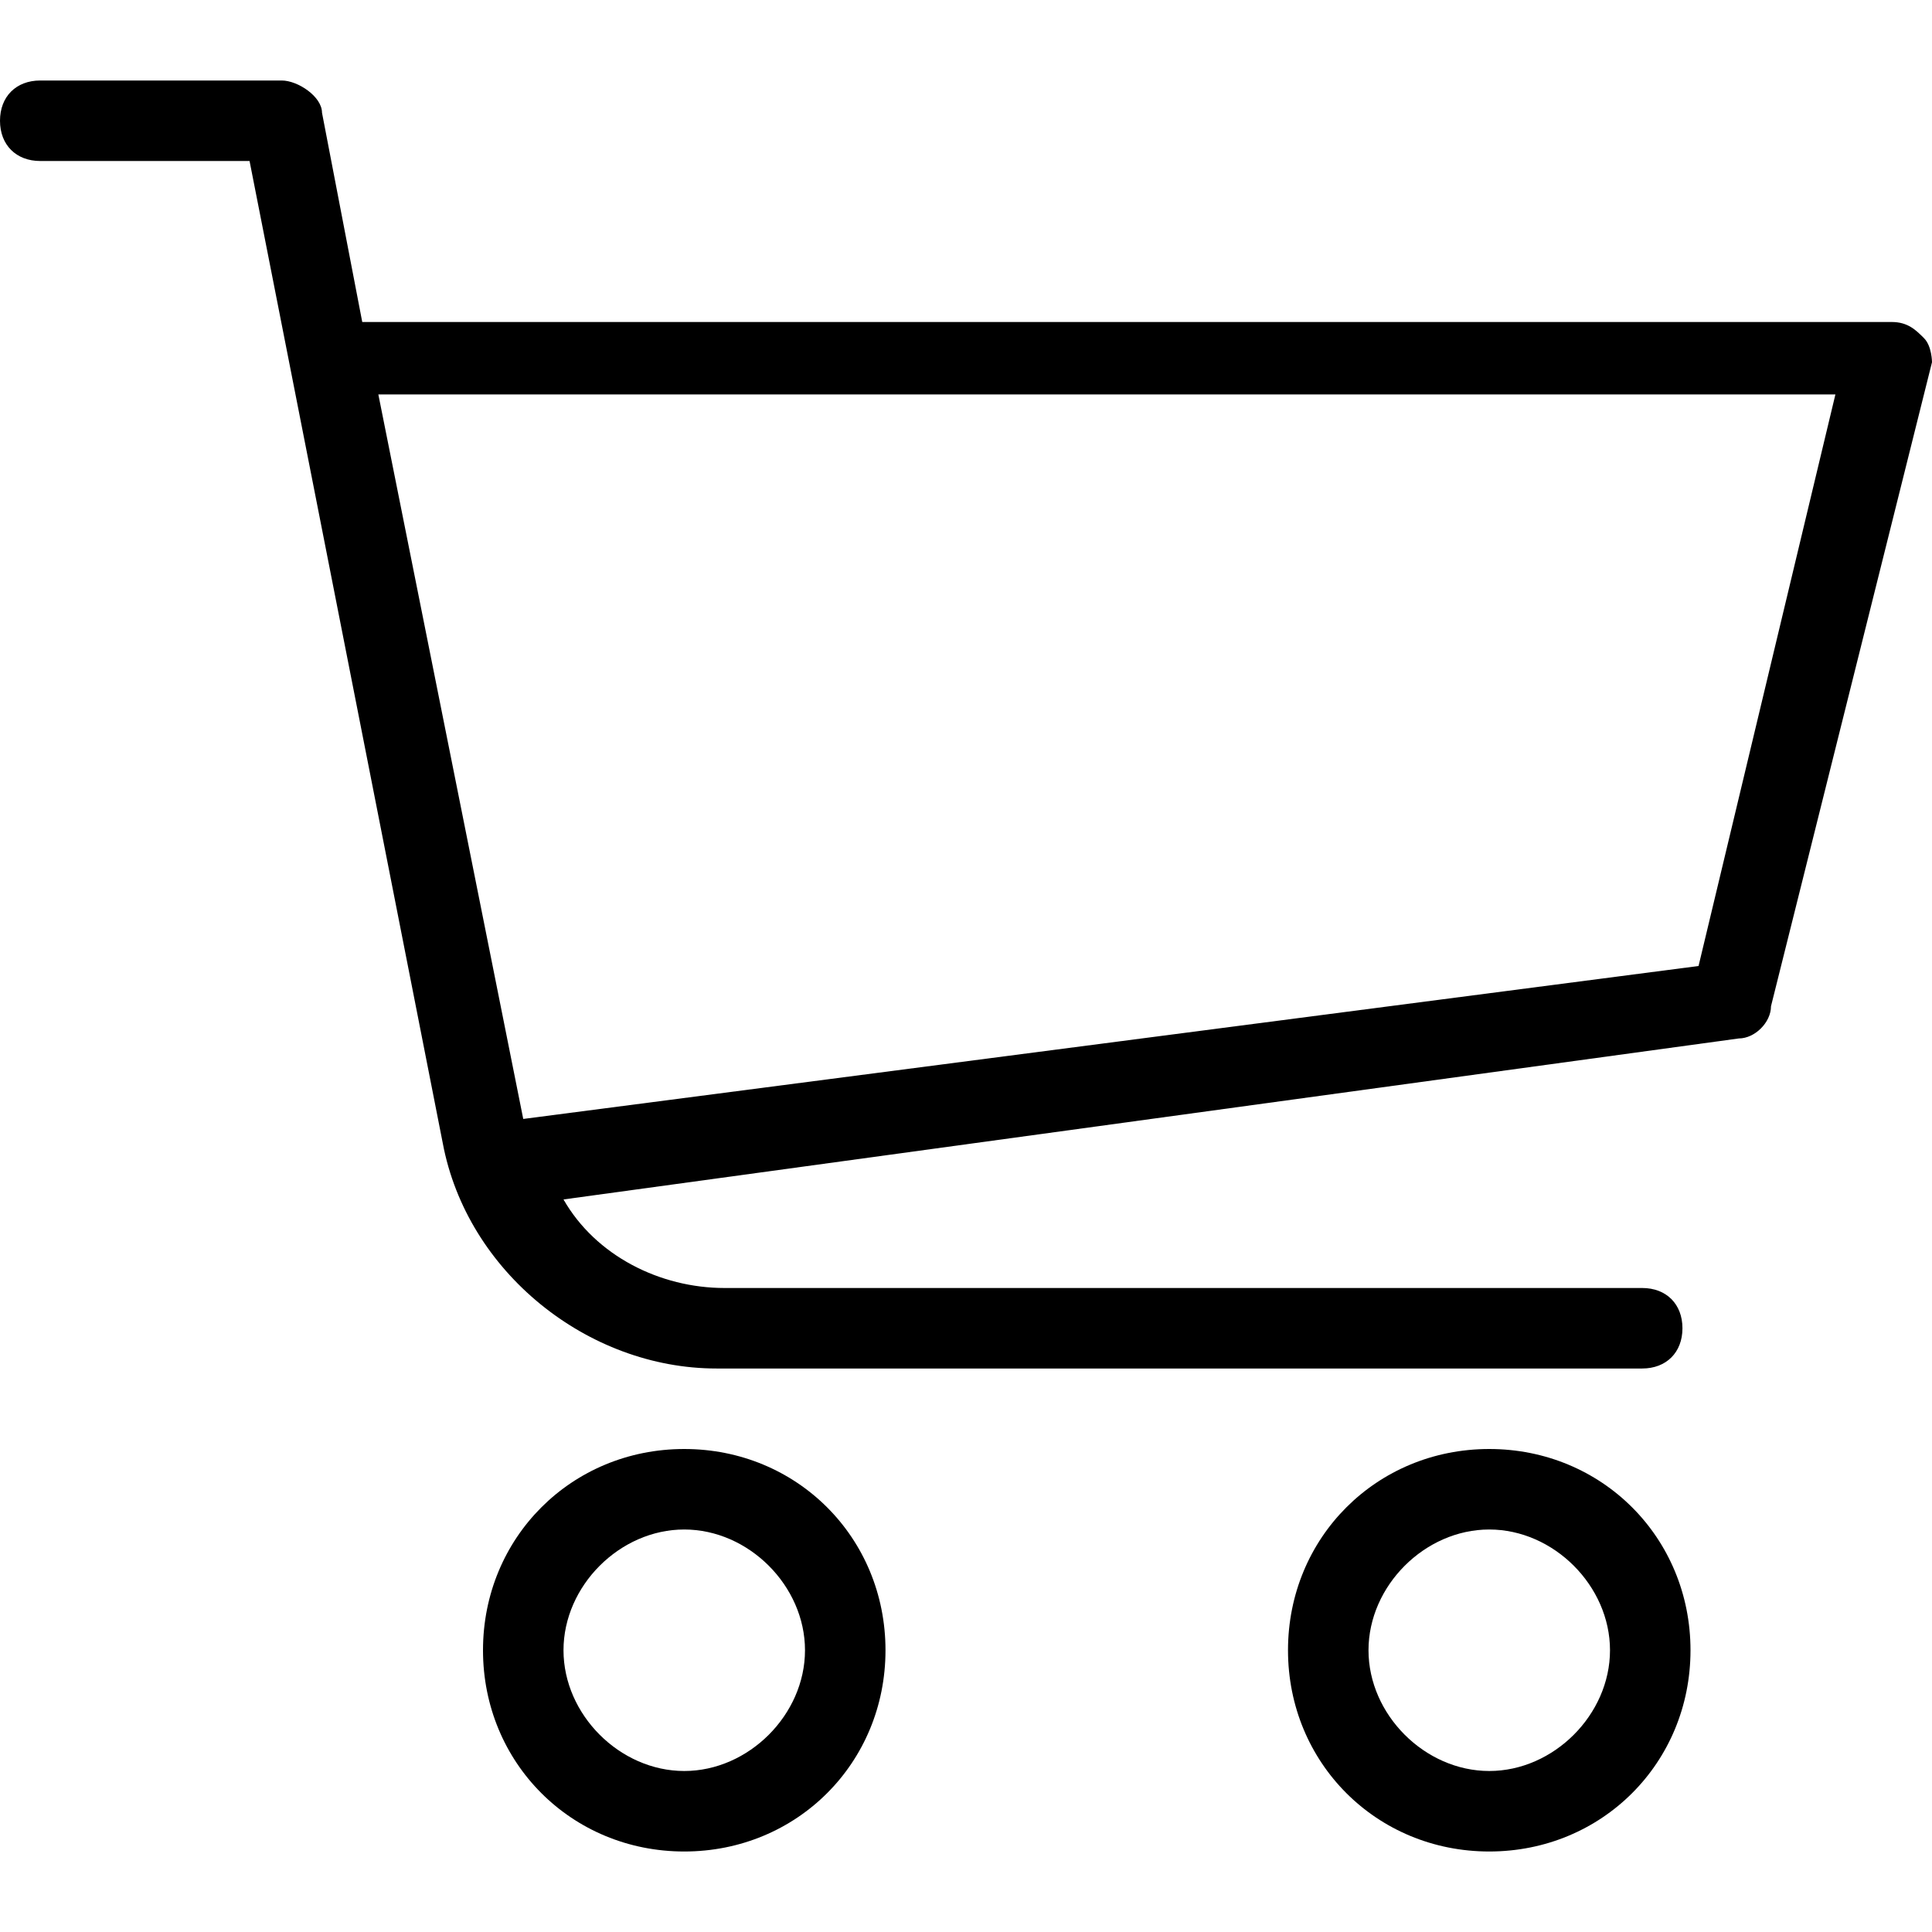
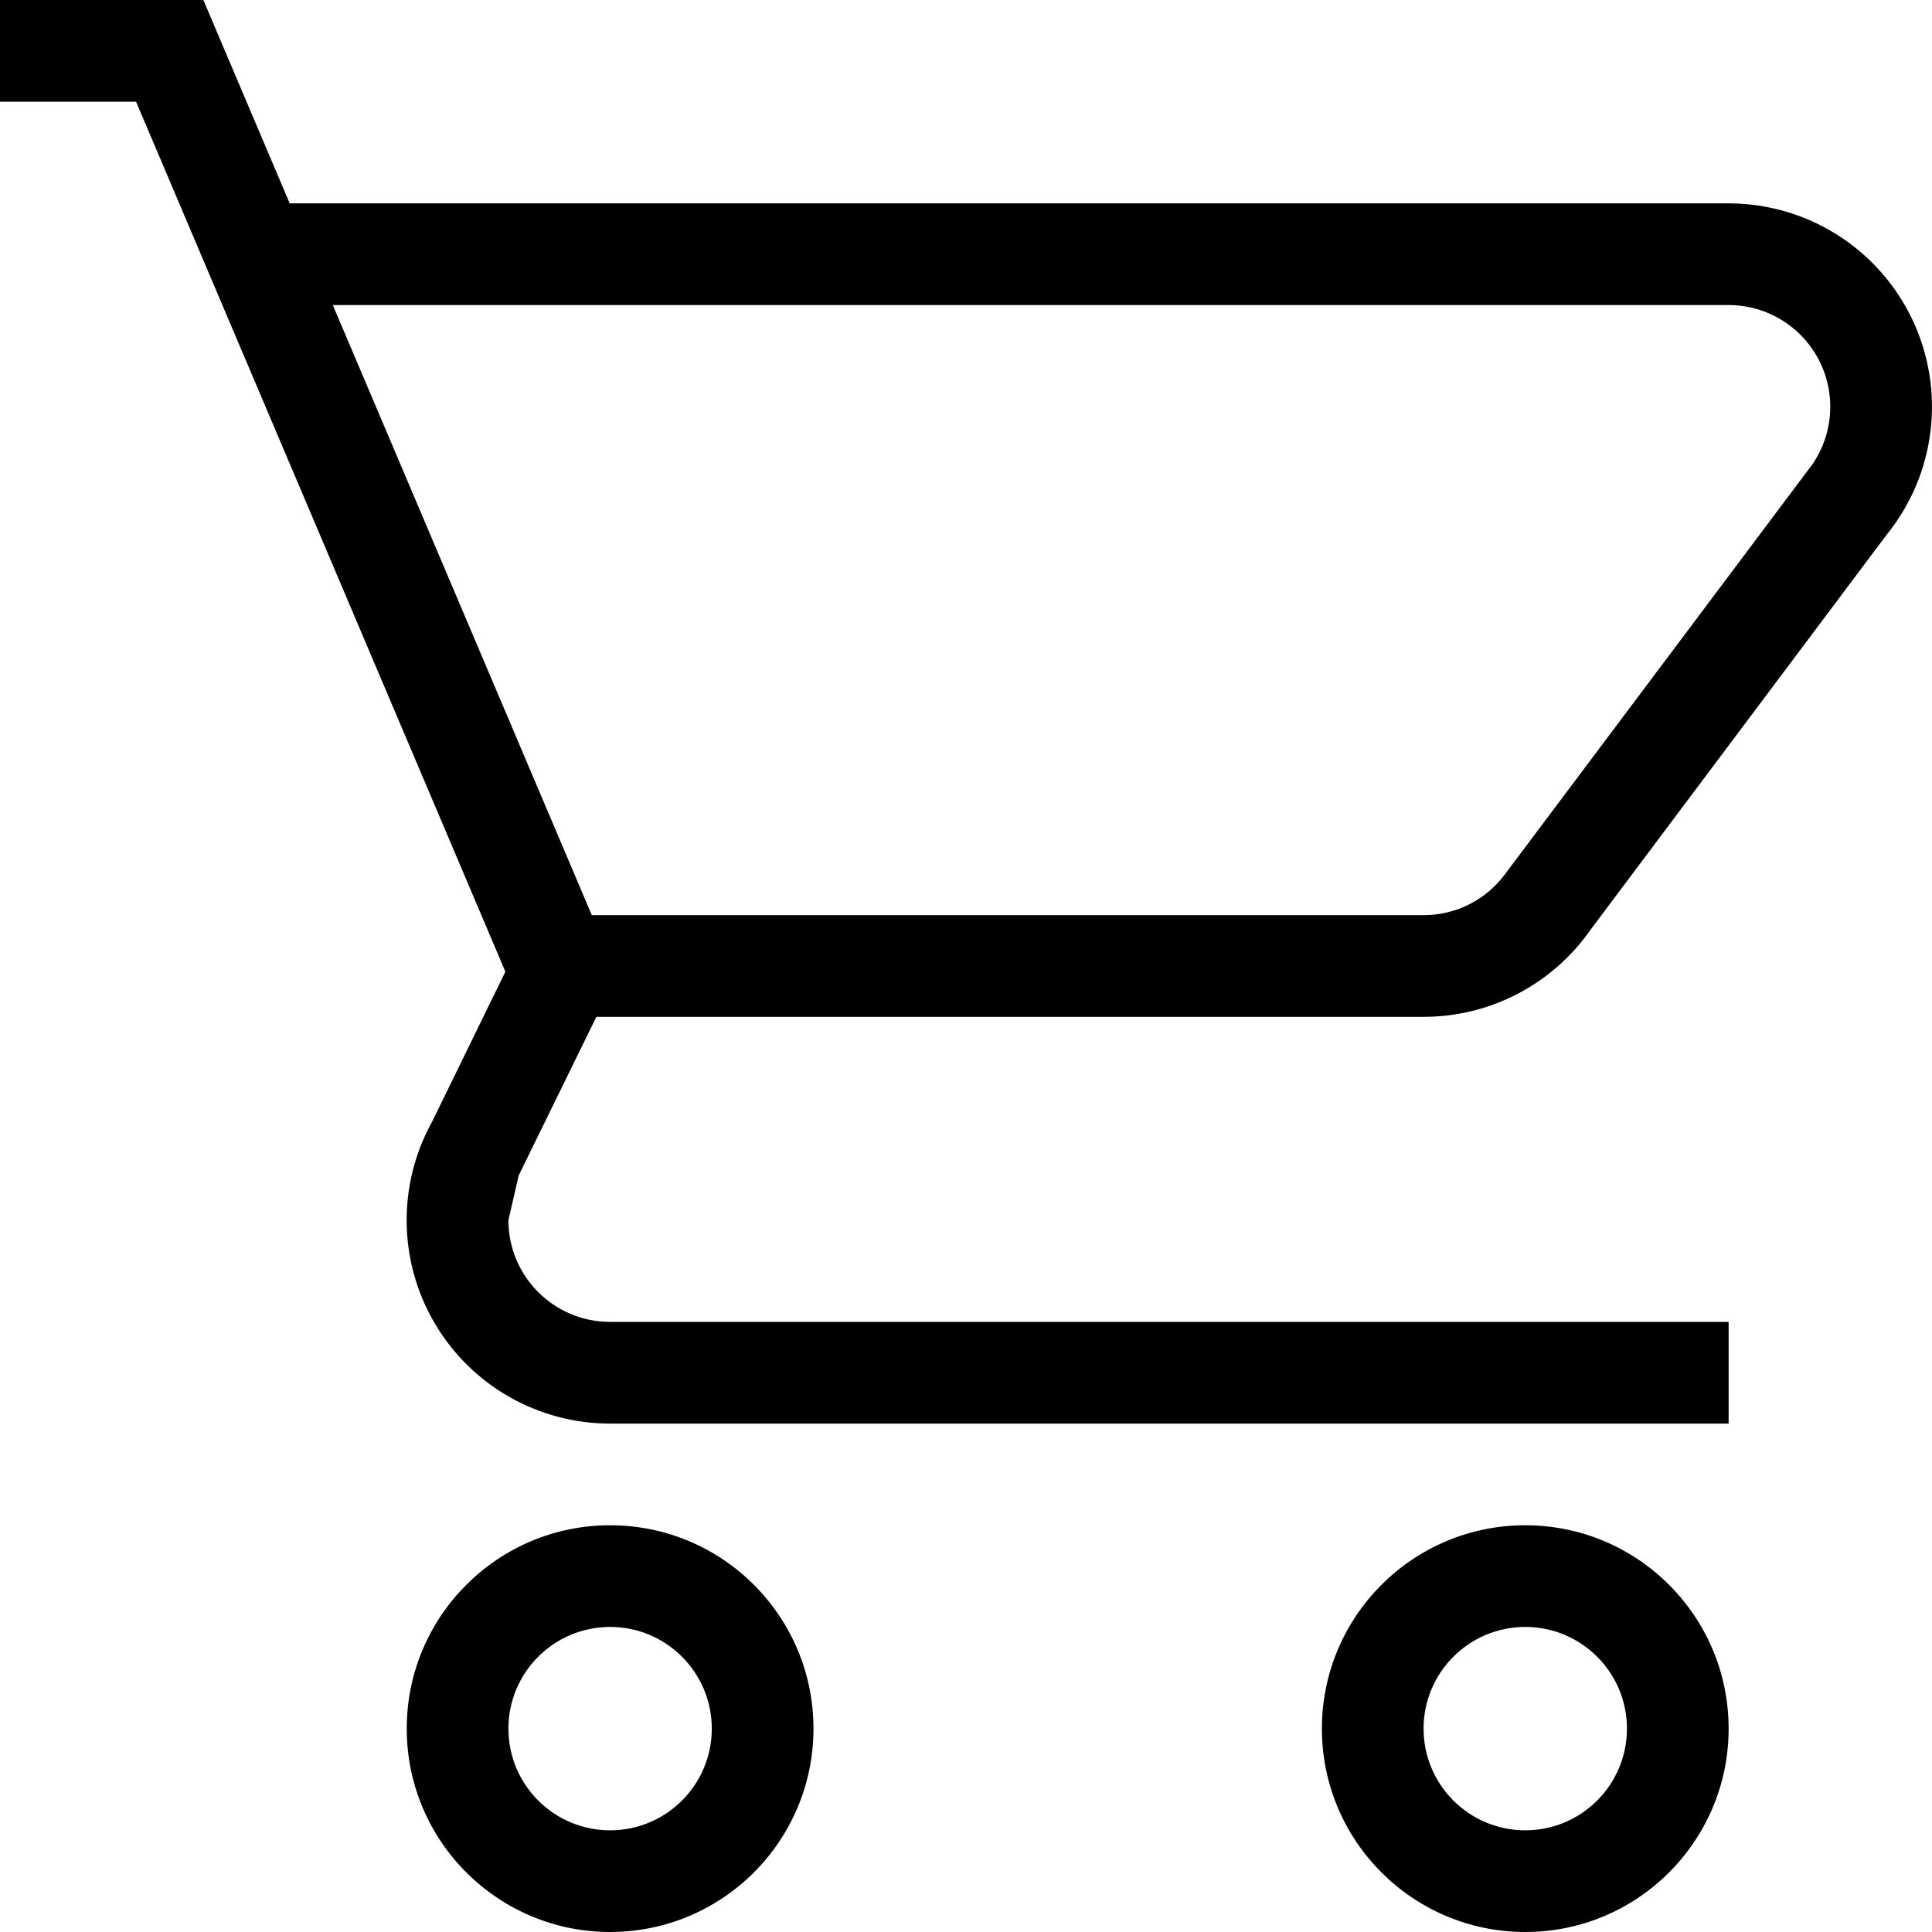
- <svg xmlns="http://www.w3.org/2000/svg" version="1.1" id="Capa_1" x="0px" y="0px" viewBox="0 0 512 512" style="enable-background:new 0 0 512 512;" xml:space="preserve">
-   <g>
-     <g>
-       <path d="M509.867,89.6c-2.133-2.133-4.267-4.267-8.533-4.267H96L85.333,29.867c0-4.267-6.4-8.533-10.667-8.533h-64    C4.267,21.333,0,25.6,0,32c0,6.4,4.267,10.667,10.667,10.667h55.467l51.2,260.267c6.4,34.133,38.4,59.733,72.533,59.733H435.2    c6.4,0,10.667-4.267,10.667-10.667c0-6.4-4.267-10.667-10.667-10.667H192c-17.067,0-34.133-8.533-42.667-23.467L460.8,275.2    c4.267,0,8.533-4.267,8.533-8.533L512,96C512,96,512,91.733,509.867,89.6z M450.133,256l-311.467,40.533l-38.4-192H486.4    L450.133,256z" />
-     </g>
-   </g>
-   <g>
-     <g>
-       <path d="M181.333,384C151.467,384,128,407.467,128,437.333c0,29.867,23.467,53.333,53.333,53.333    c29.867,0,53.333-23.467,53.333-53.333C234.667,407.467,211.2,384,181.333,384z M181.333,469.333c-17.067,0-32-14.934-32-32    s14.933-32,32-32c17.067,0,32,14.934,32,32S198.4,469.333,181.333,469.333z" />
-     </g>
-   </g>
-   <g>
-     <g>
-       <path d="M394.667,384c-29.867,0-53.333,23.467-53.333,53.333c0,29.867,23.467,53.333,53.333,53.333    c29.867,0,53.333-23.467,53.333-53.333C448,407.467,424.533,384,394.667,384z M394.667,469.333c-17.067,0-32-14.934-32-32    s14.933-32,32-32c17.067,0,32,14.934,32,32S411.733,469.333,394.667,469.333z" />
-     </g>
-   </g>
-   <g>
-                                 </g>
-   <g>
-                                 </g>
-   <g>
-                                 </g>
-   <g>
-                                 </g>
-   <g>
-                                 </g>
-   <g>
-                                 </g>
-   <g>
-                                 </g>
-   <g>
-                                 </g>
-   <g>
-                                 </g>
-   <g>
-                                 </g>
-   <g>
-                                 </g>
-   <g>
-                                 </g>
-   <g>
-                                 </g>
-   <g>
-                                 </g>
-   <g>
-                                 </g>
+ <svg xmlns="http://www.w3.org/2000/svg" width="19" height="19" fill="none">
+   <path fill-rule="evenodd" clip-rule="evenodd" d="M5.865 10H14a2 2 0 0 0 1.64-.854l2.913-3.886A2 2 0 0 0 17 2H2.849L2 0H0v1h1.338L4.97 9.556l-.72 1.474A2 2 0 0 0 6 14h11v-1H6a1 1 0 0 1-1-1l.101-.44.764-1.56zM17 3H3.273L5.82 9H14a.994.994 0 0 0 .8-.402l3-4h.001A1 1 0 0 0 17 3zM6 15a2 2 0 1 1 0 4 2 2 0 0 1 0-4zm11 2a2 2 0 1 0-4 0 2 2 0 0 0 4 0zm-3 0a1 1 0 1 1 2 0 1 1 0 0 1-2 0zm-9 0a1 1 0 1 1 2 0 1 1 0 0 1-2 0z" fill="#000" />
</svg>
